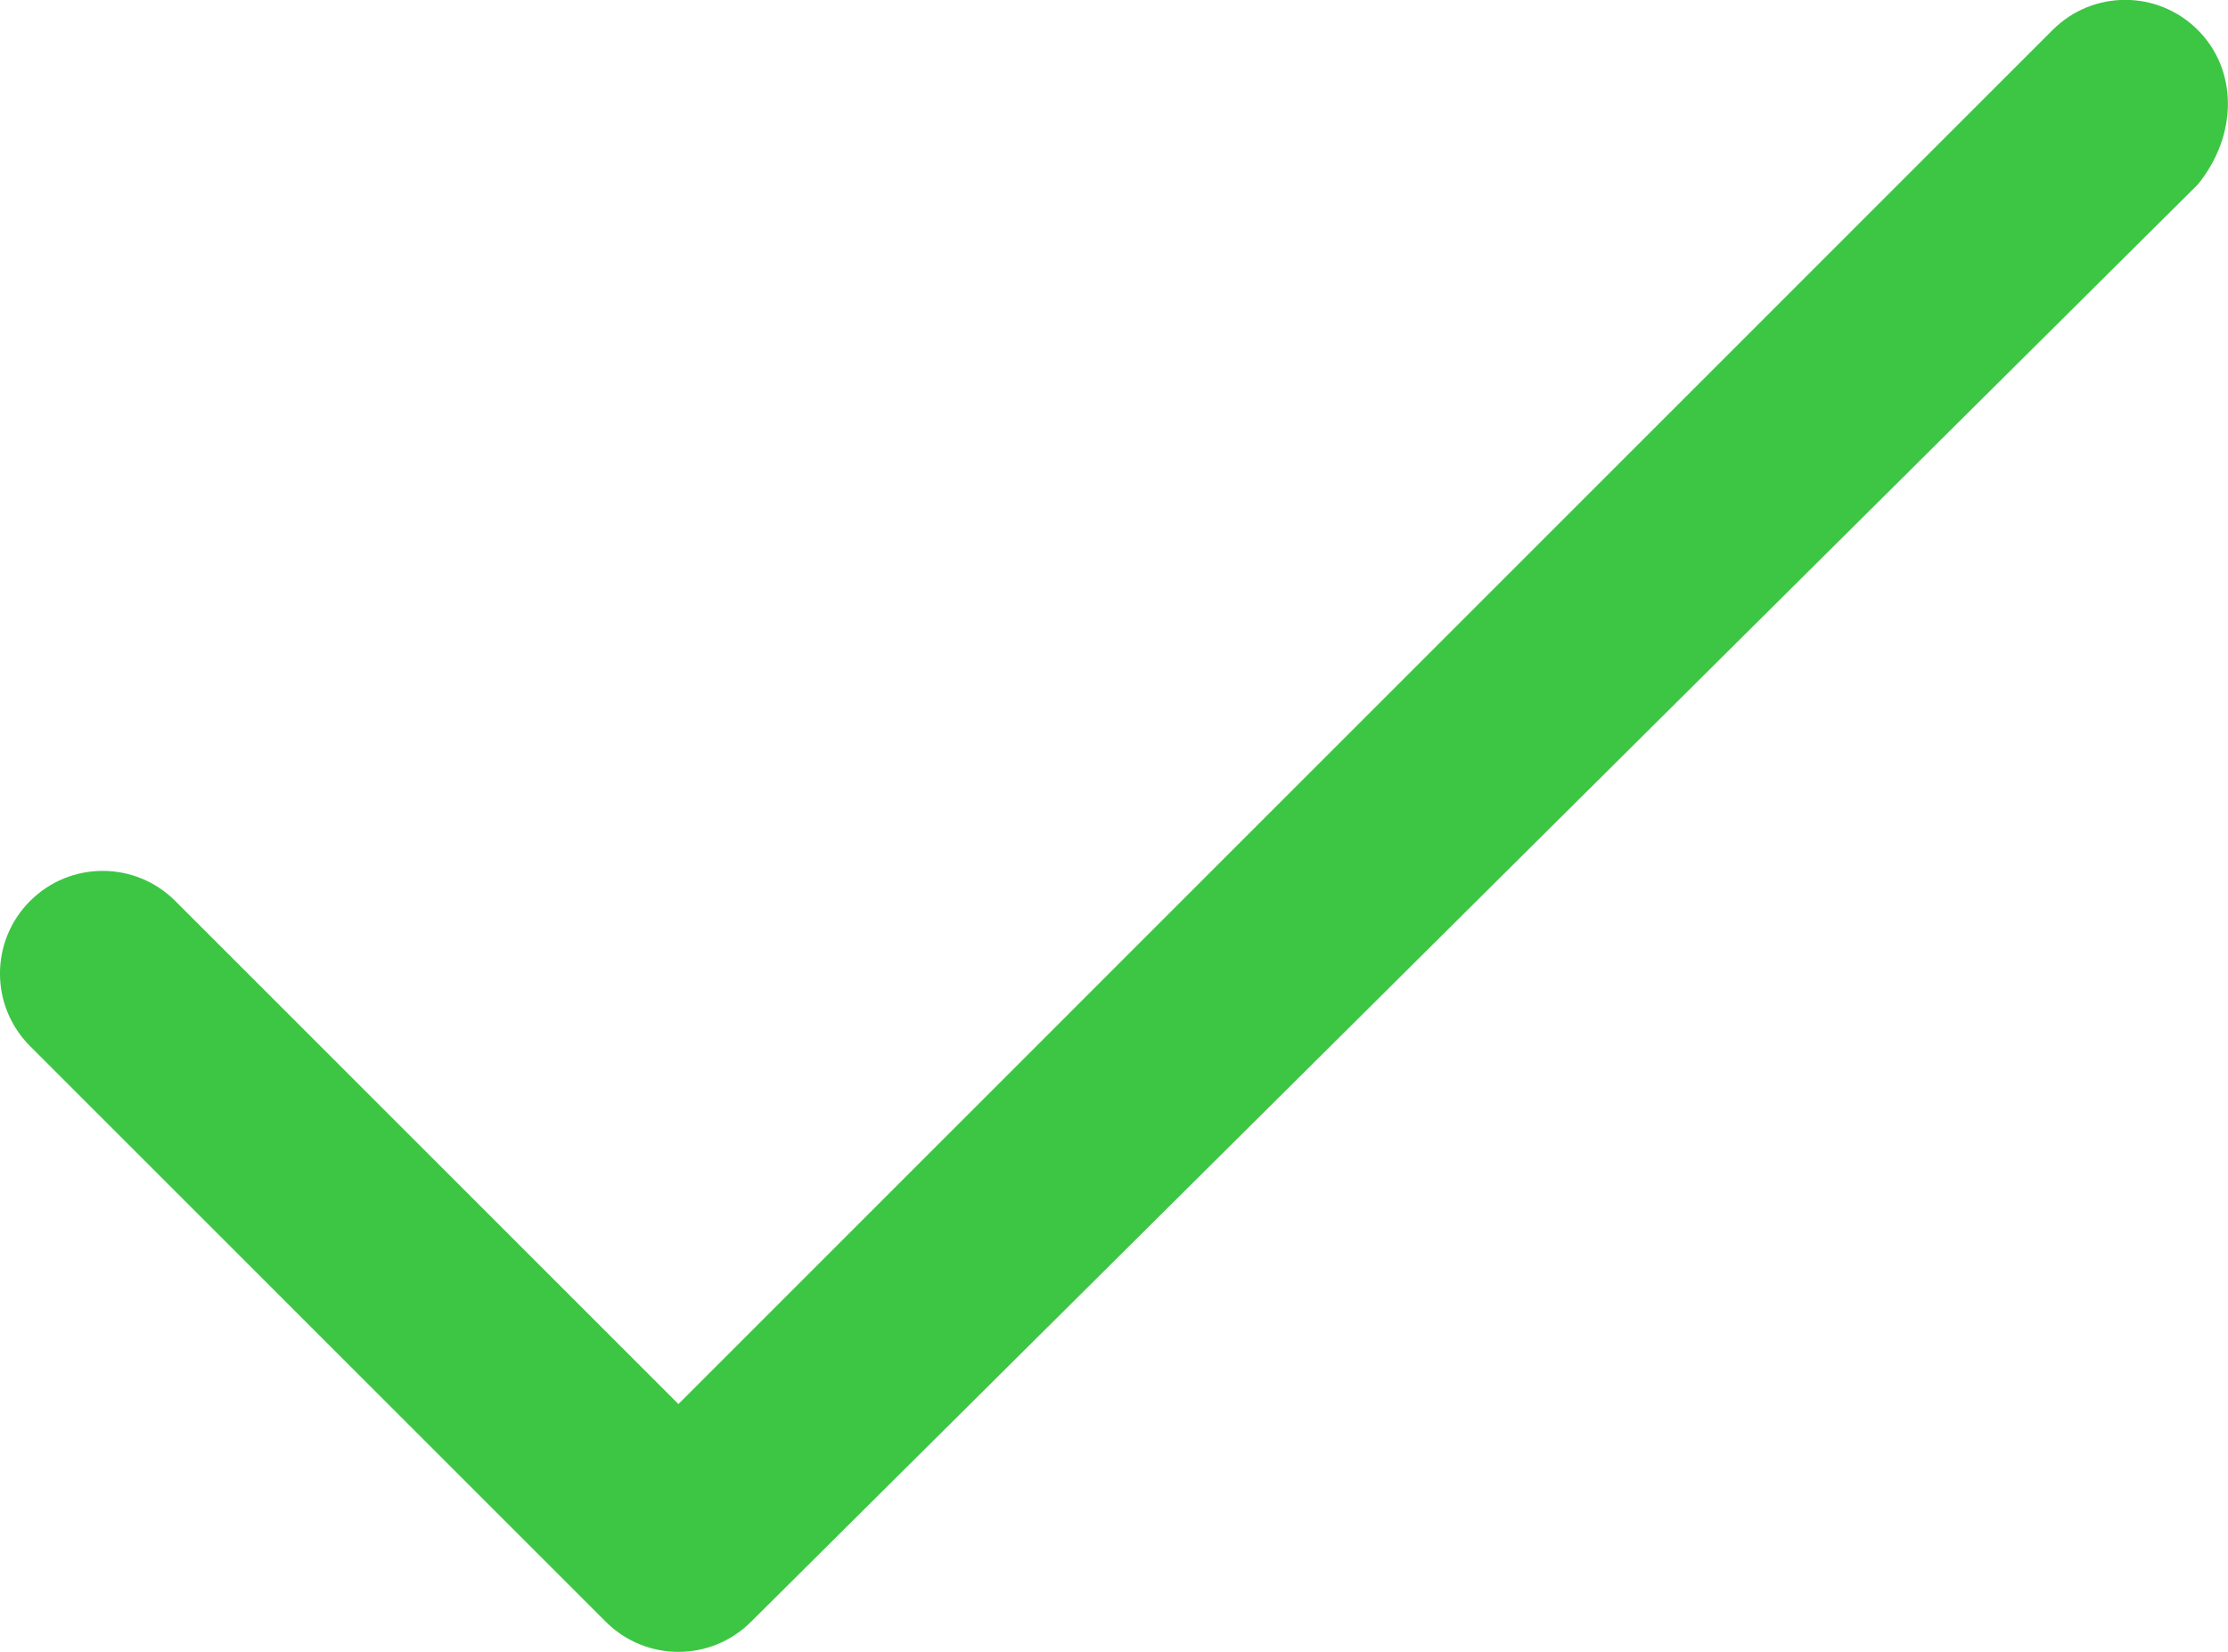
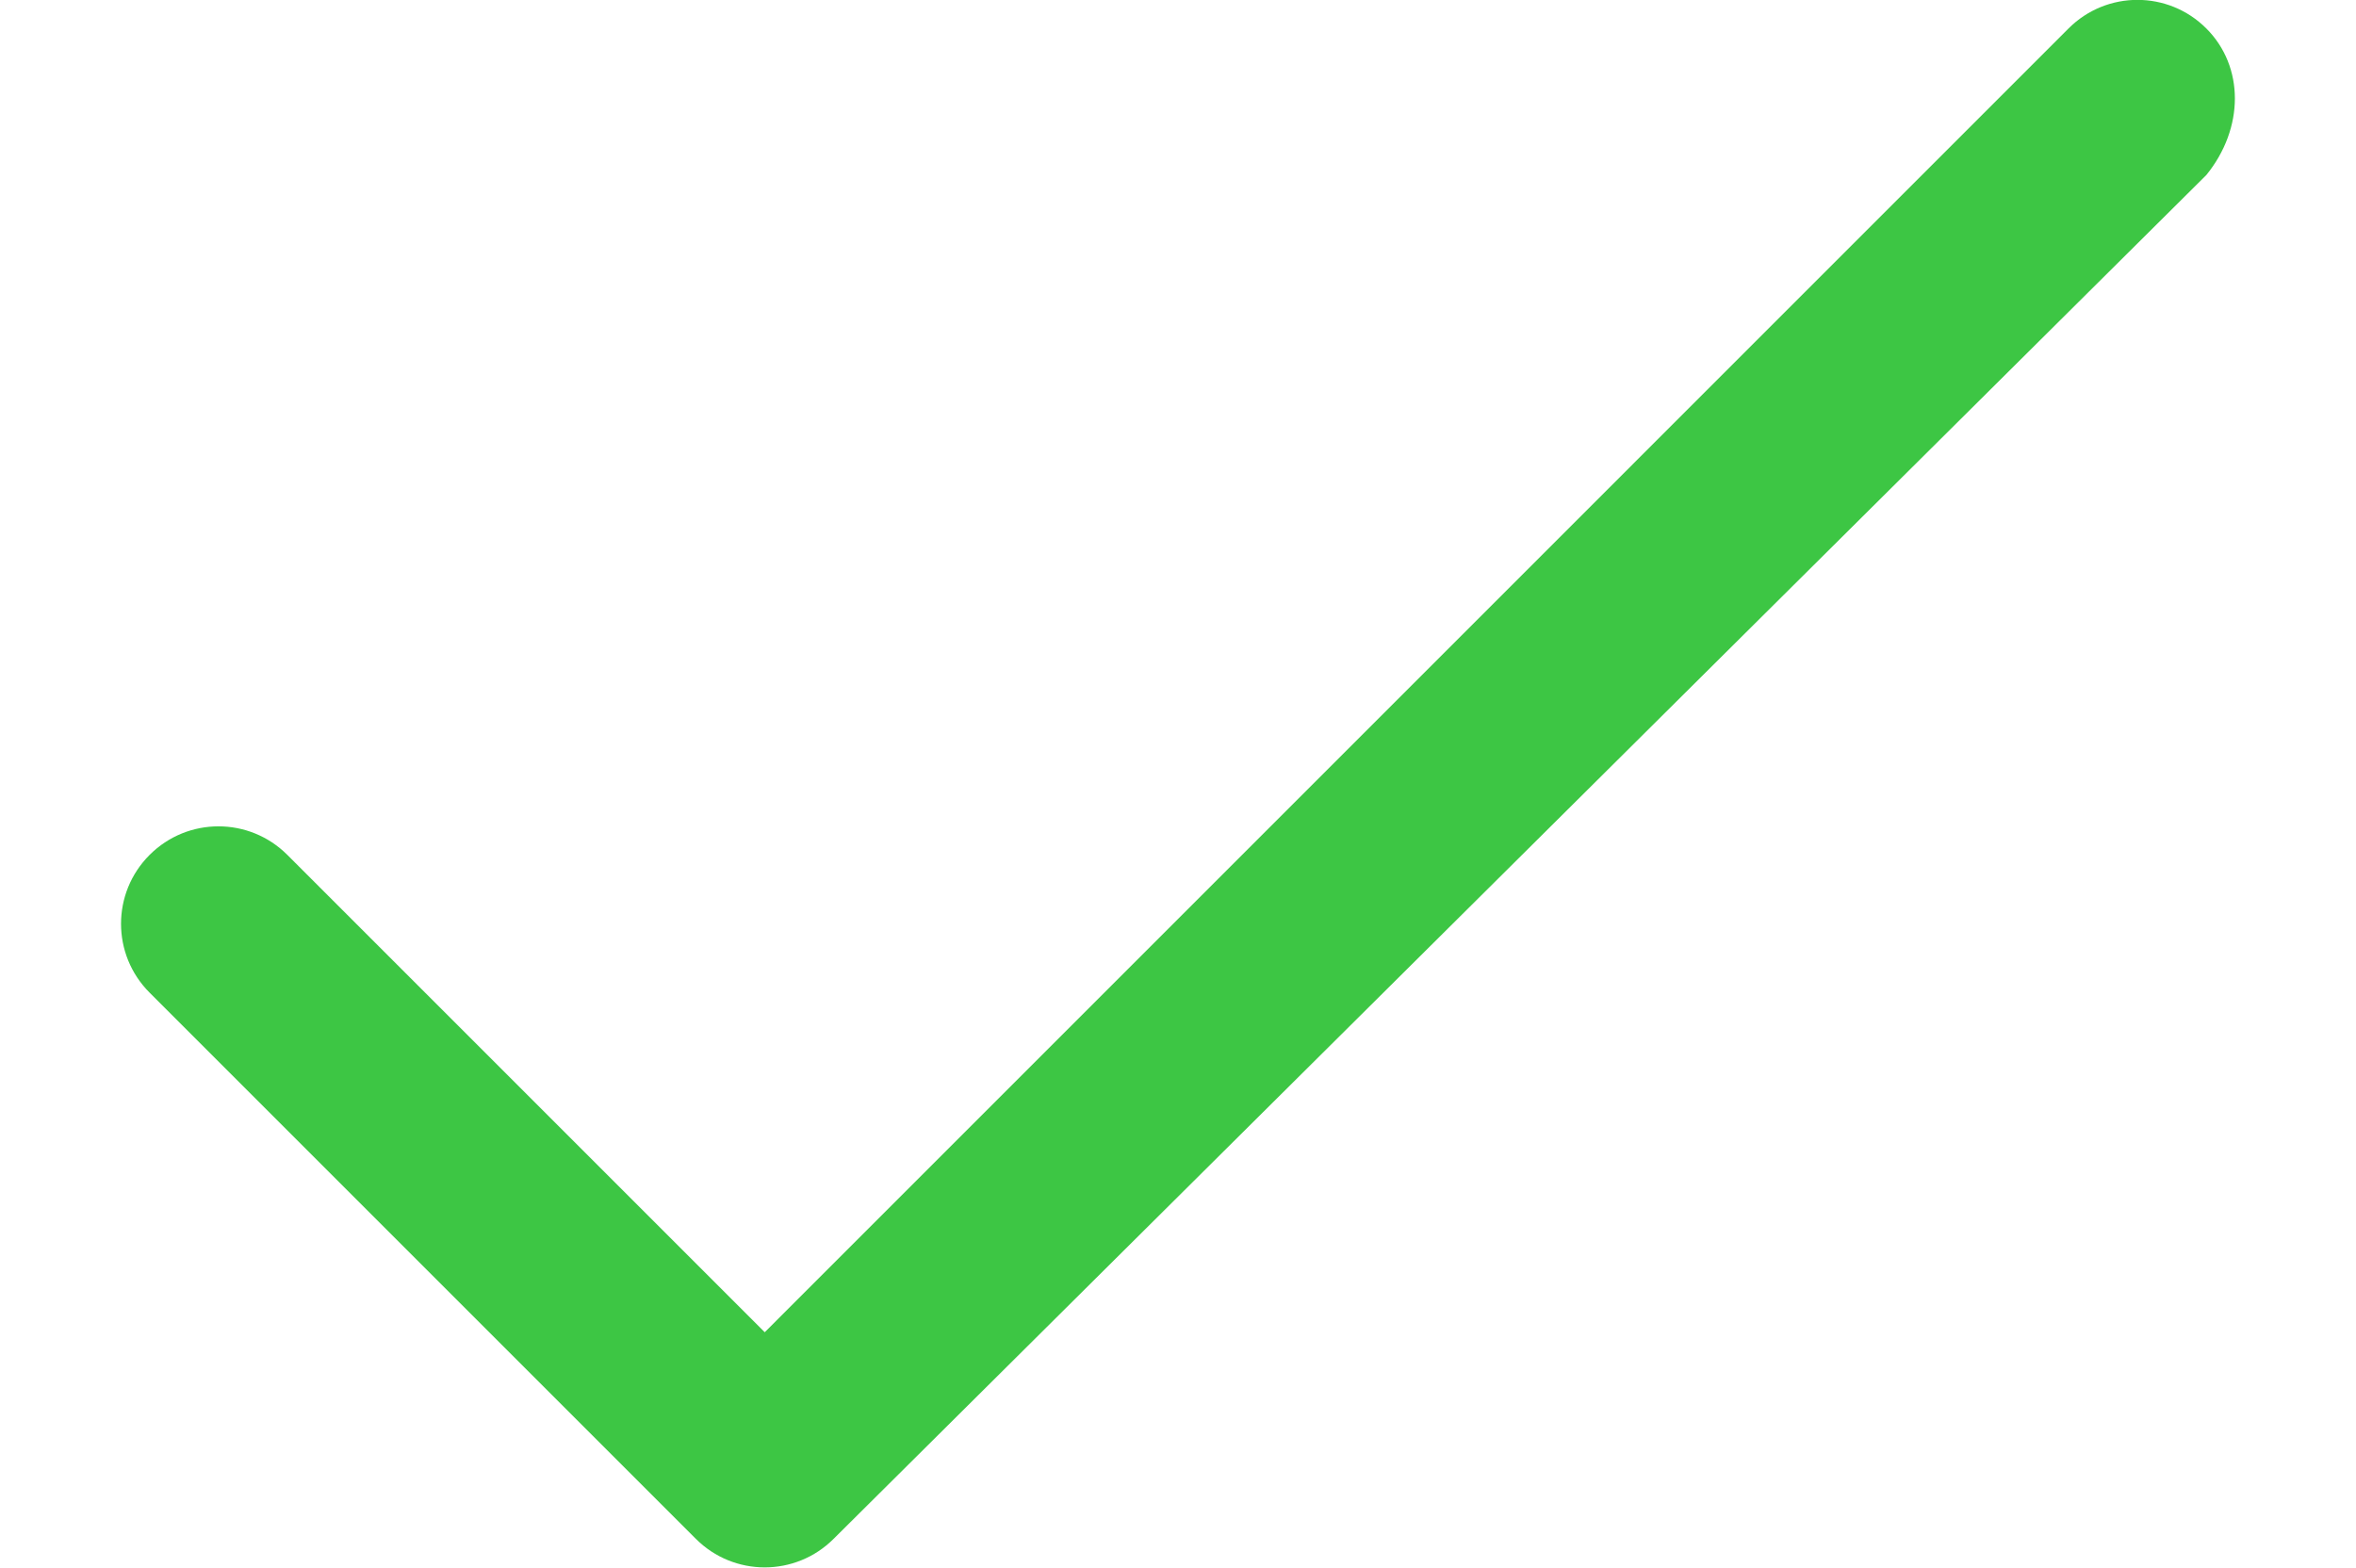
- <svg xmlns="http://www.w3.org/2000/svg" fill="#3DC644" version="1.0" id="Layer_1" x="0px" y="0px" width="21.698px" height="16.09px" viewBox="-82.357 4.875 21.698 16.09" enable-background="new -82.357 4.875 21.698 16.09" xml:space="preserve">
+ <svg xmlns="http://www.w3.org/2000/svg" fill="#3DC644" version="1.0" id="Layer_1" x="0px" y="0px" width="31.698px" height="21.09px" viewBox="-82.357 4.875 21.698 16.09" enable-background="new -82.357 4.875 21.698 16.09" xml:space="preserve">
  <path d="M-60.953,5.167c-0.391-0.391-1.023-0.391-1.414,0L-75.75,18.551l-4.9-4.9c-0.391-0.391-1.023-0.391-1.414,0 s-0.391,1.023,0,1.414l5.607,5.607c0.195,0.195,0.451,0.293,0.707,0.293s0.512-0.098,0.707-0.293l14.09-14.0 C-60.562,6.191-60.562,5.558-60.953,5.167z" />
</svg>
